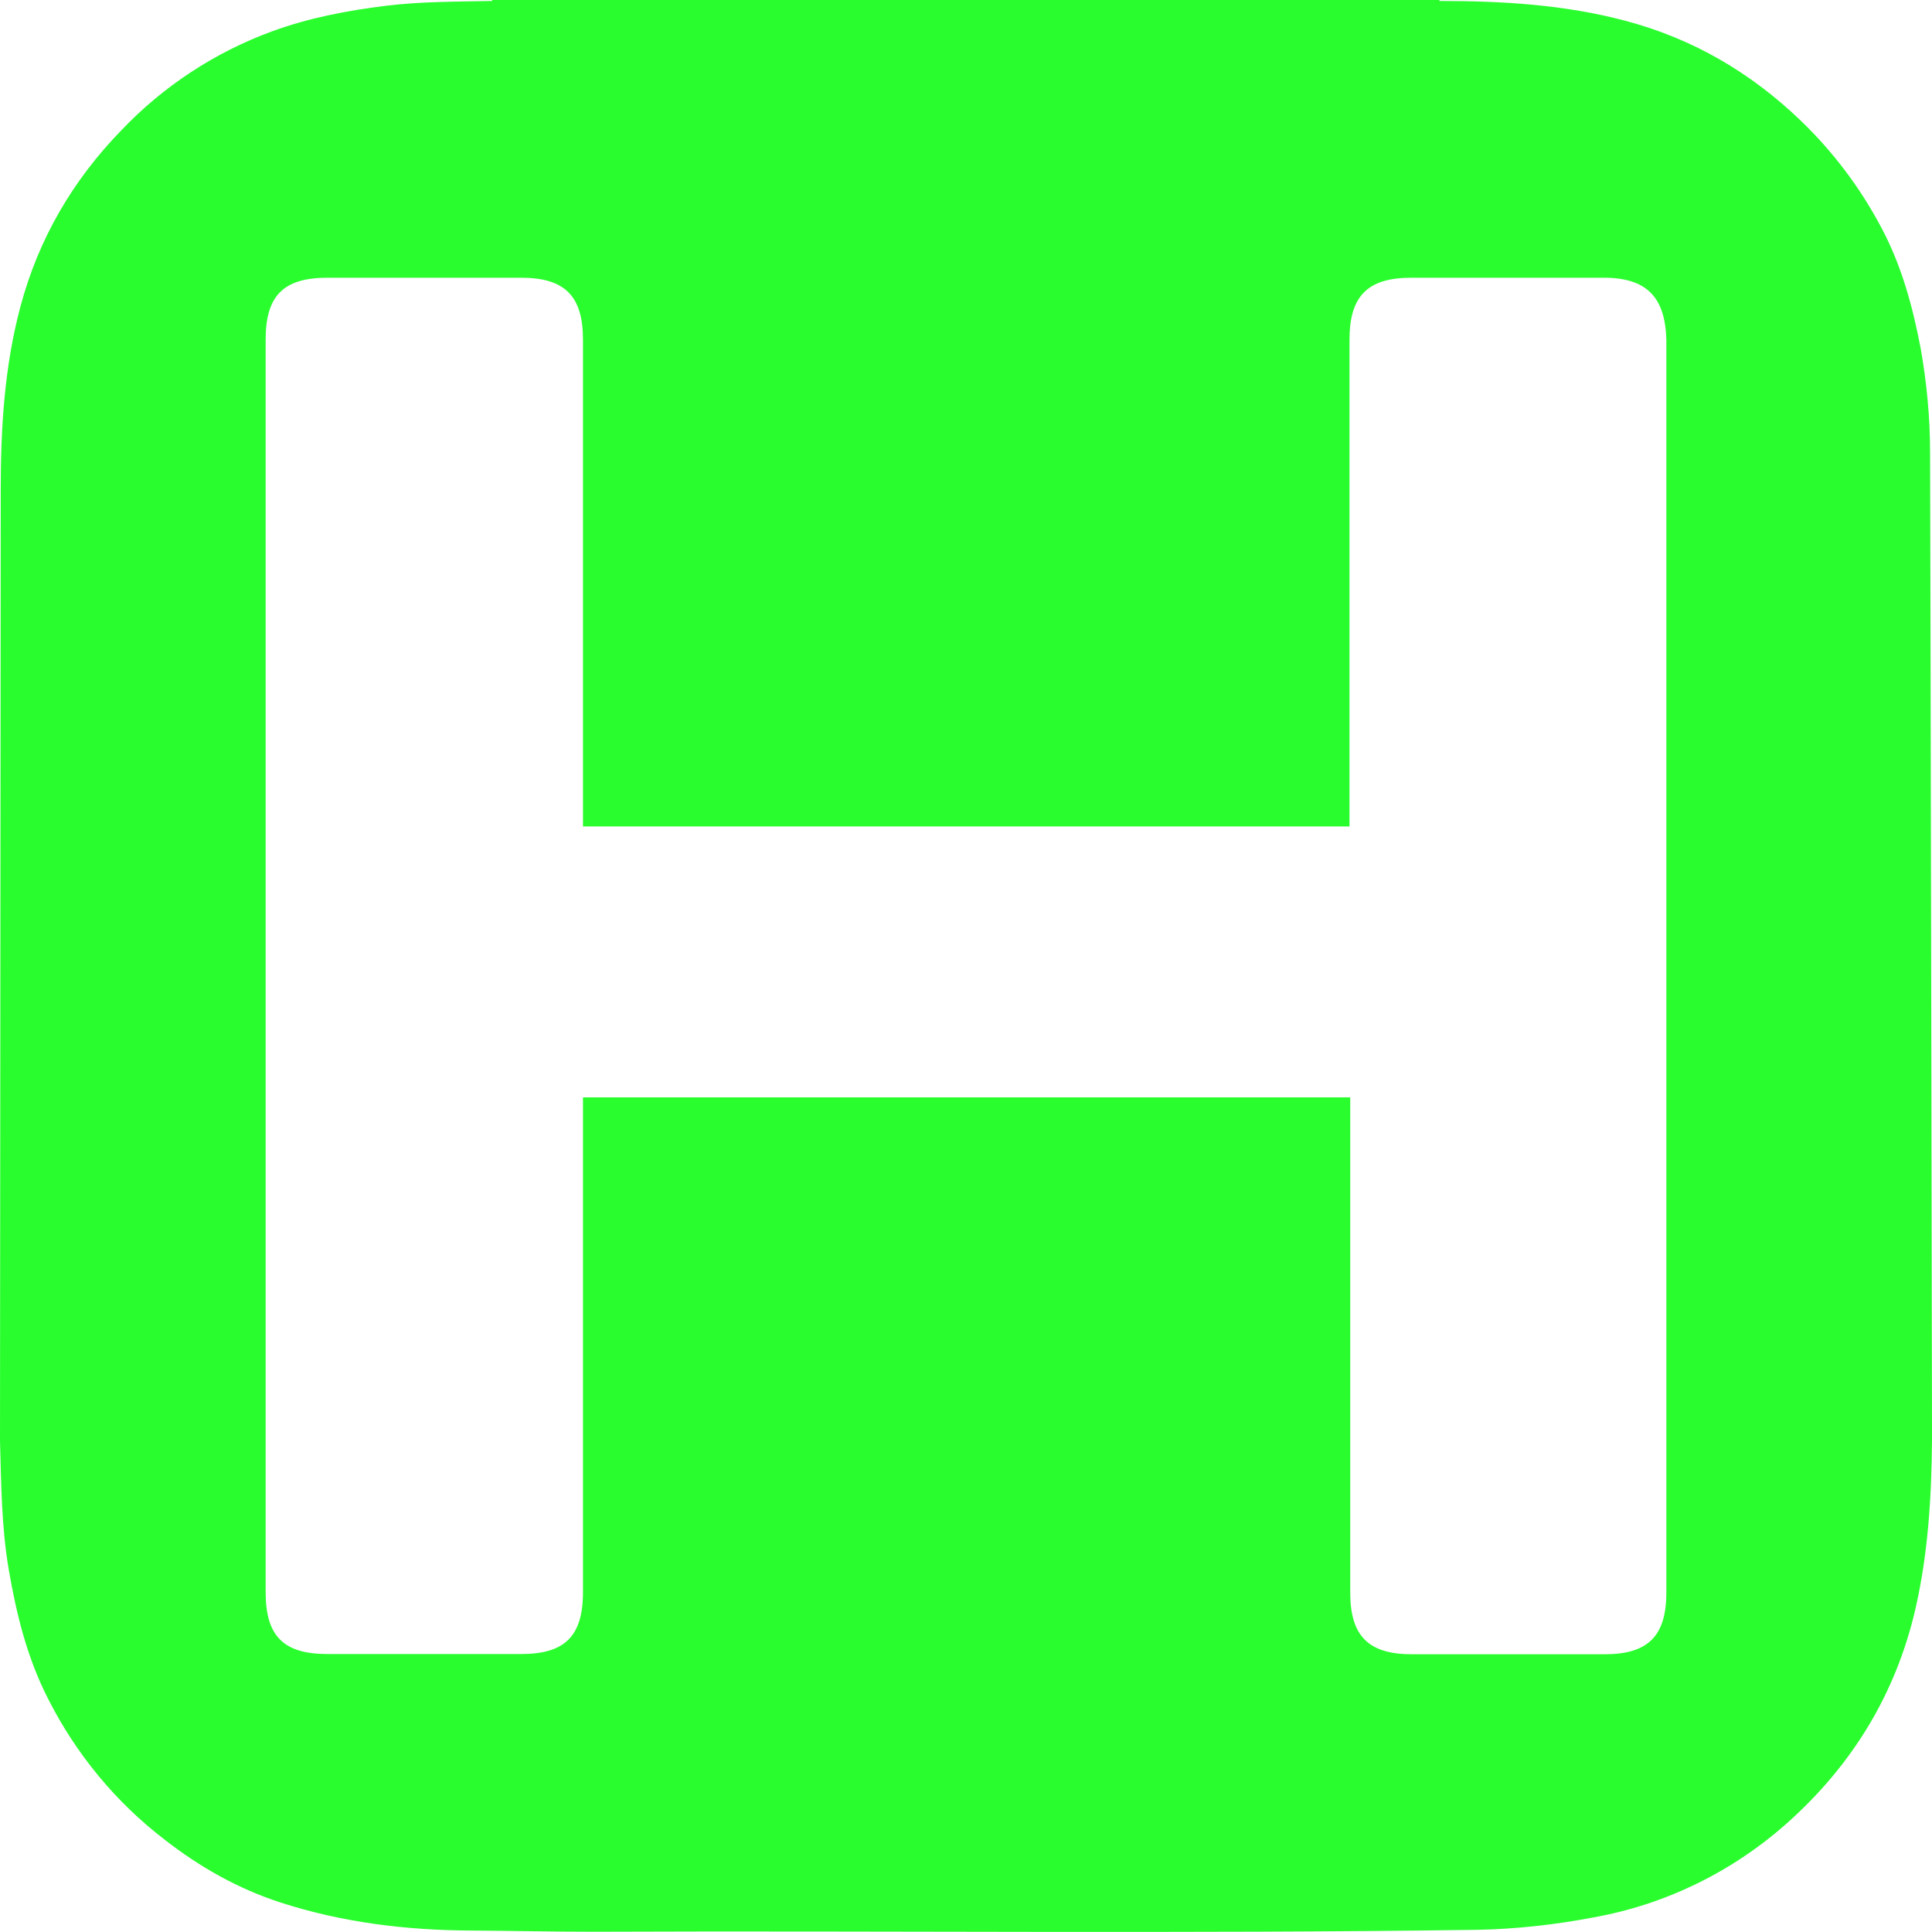
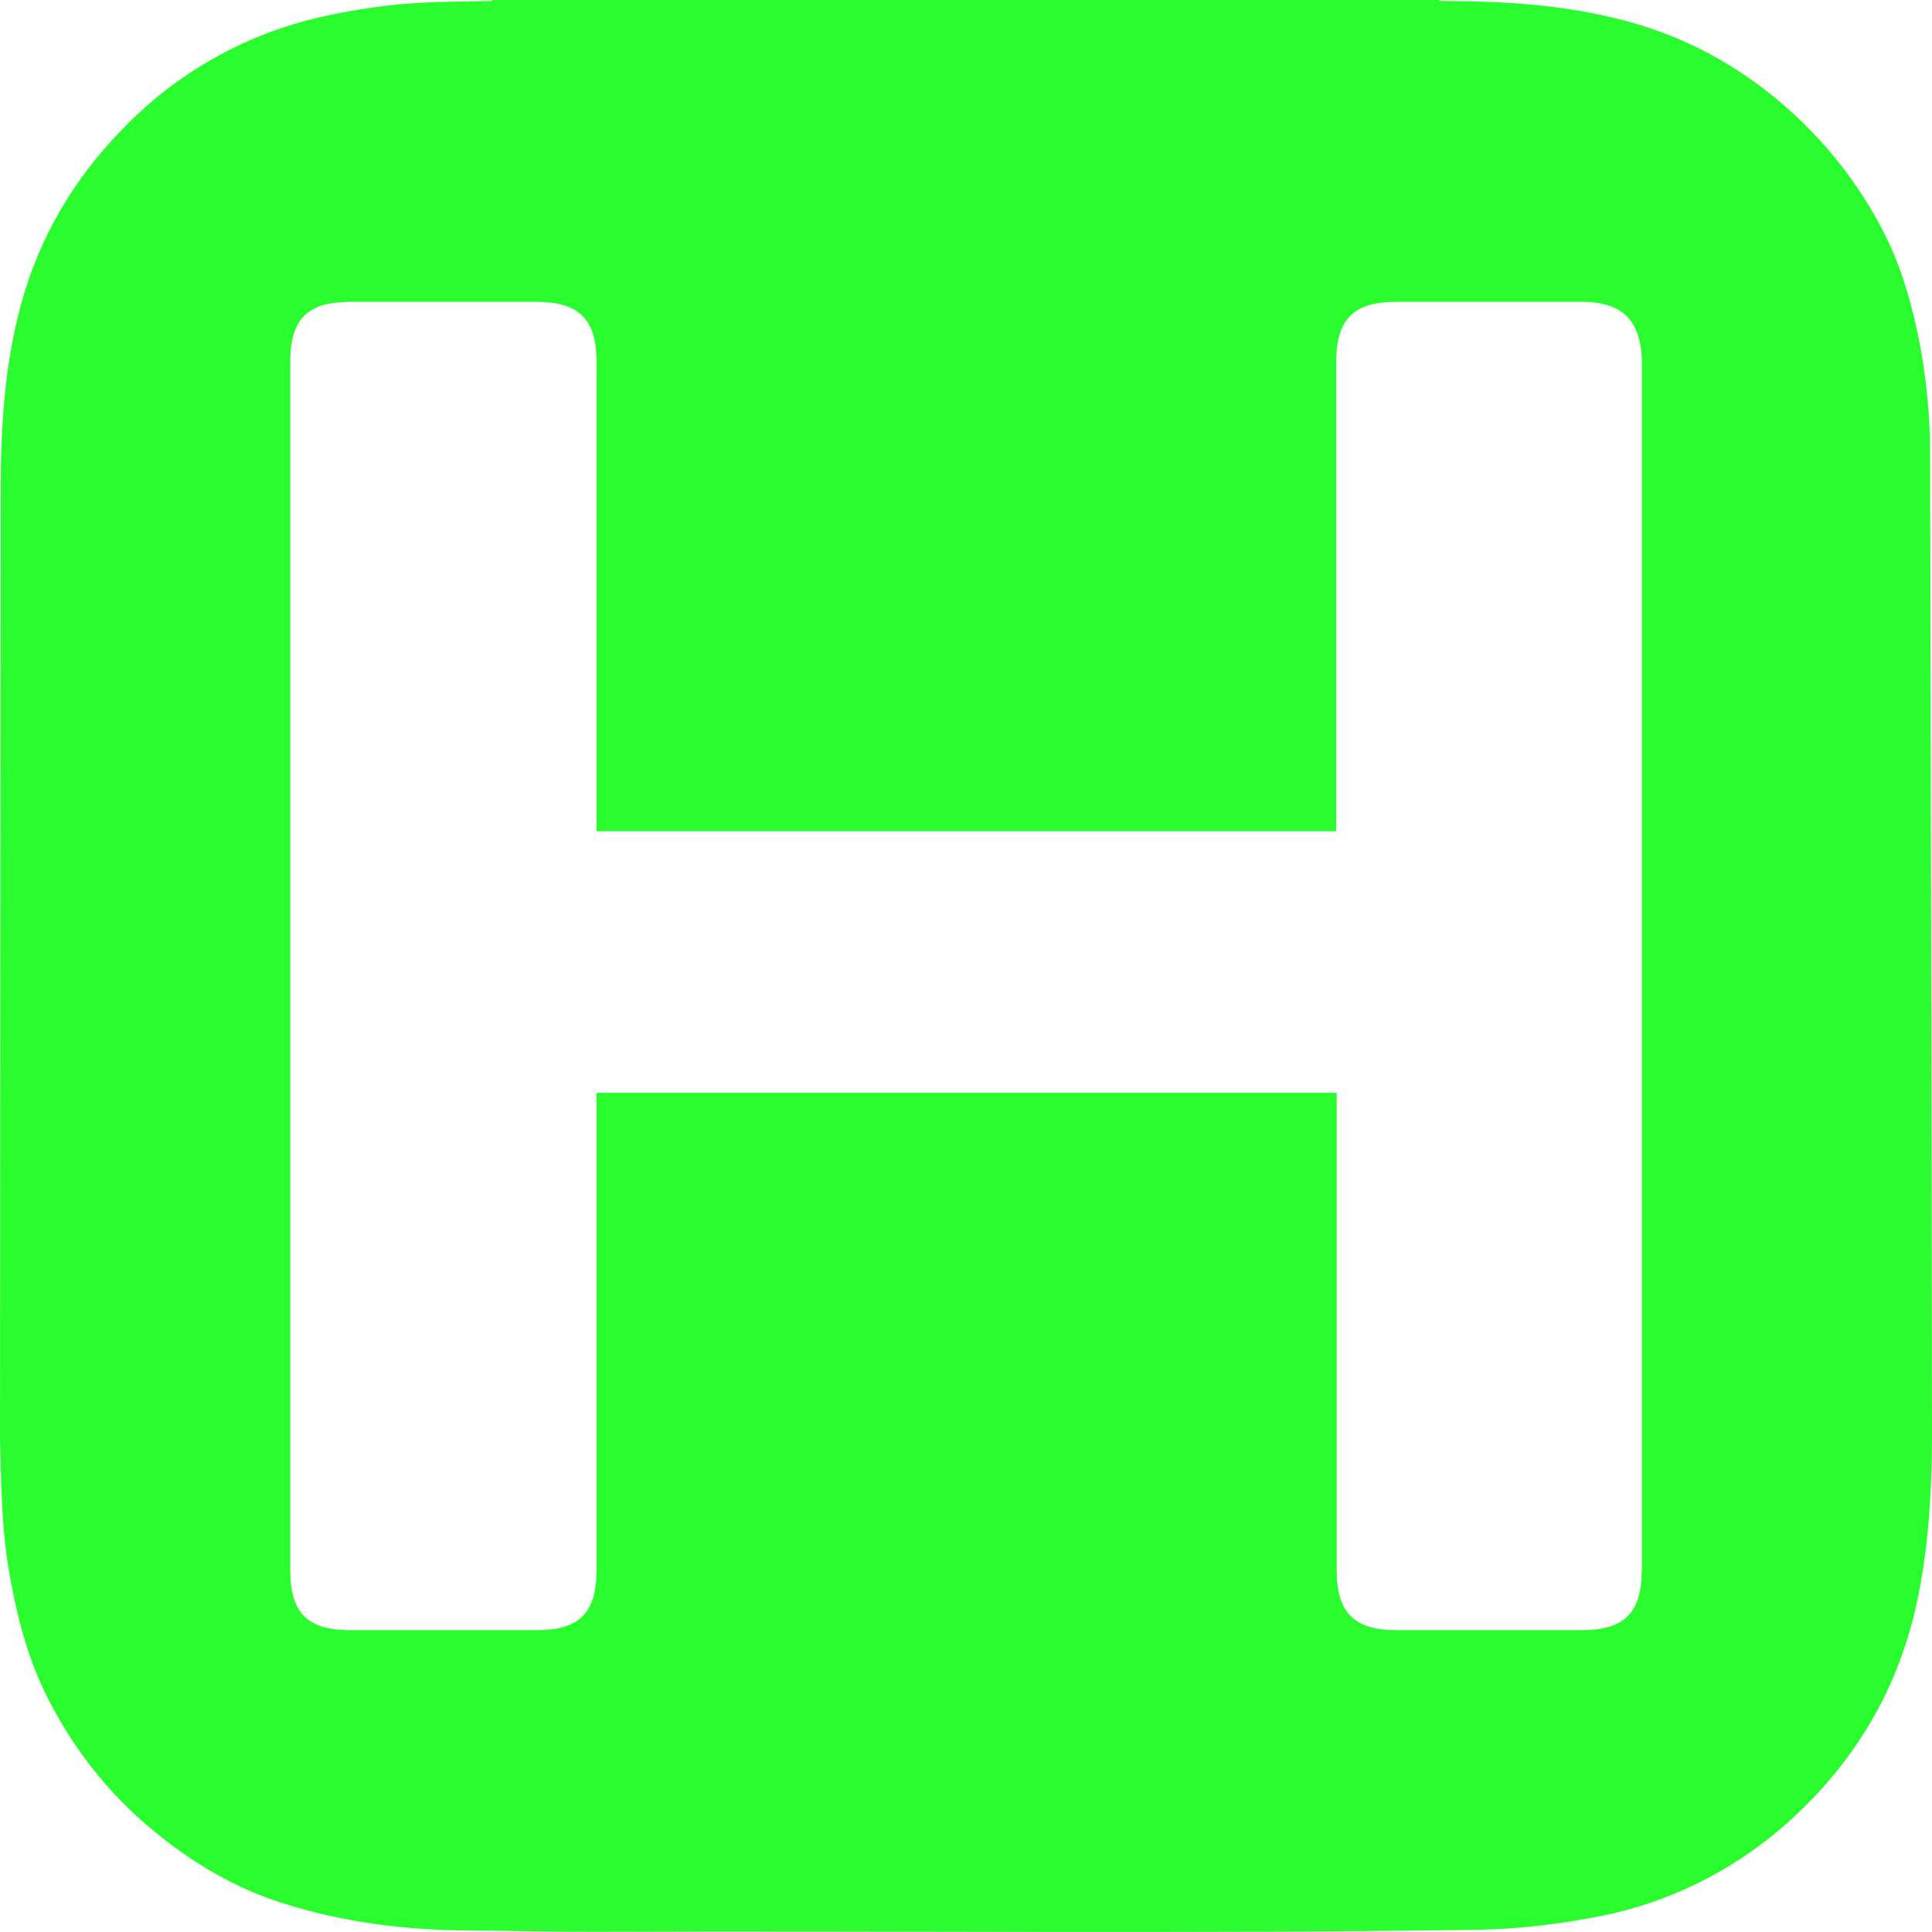
<svg xmlns="http://www.w3.org/2000/svg" version="1.1" id="Layer_1" x="0px" y="0px" viewBox="0 0 800 800" style="enable-background:new 0 0 800 800;" xml:space="preserve">
  <style type="text/css">
	.st0{fill:#29FD2E;}
</style>
-   <path class="st0" d="M799.2,187.2c0-14.4-1.4-28.8-3.9-43c-3.3-17.3-7.9-34.2-16.2-49.8c-8.7-16.5-20-31.5-33.4-44.4  C725,30.1,701,16,673,8.6c-25.2-6.7-50.9-8.2-76.9-8.2C596,0.3,596,0.1,596,0H203.8v0.4c-14.7,0.3-29.4,0.2-44.1,2  c-16,2-31.9,5-47.1,10.6c-23.7,8.7-45,22.7-62.4,41C30.1,74.7,16,98.8,8.5,126.8c-6.7,25-8.2,50.5-8.2,76.2L0,596.5  c0.5,17.8,0.6,35.6,3.6,53.3c3.2,18.7,7.7,36.9,16.4,53.8c11.5,22.7,27.9,42.6,48.1,58.1c14.6,11.4,30.5,20.4,48.1,26.1  c25.7,8.3,52.2,11.5,79.1,11.6c16.8,0.1,33.6,0.5,50.4,0.5c122-0.5,243.9,0.9,365.9-0.8c16.1-0.3,32.2-2.1,48-5.1  c29.9-5.3,57.7-18.9,80.4-39.1c26.8-23.9,44.9-53.2,53.1-88.5c5.3-23.1,6.7-46.5,6.9-70v-4.7C800,590,799.3,192.5,799.2,187.2z   M690,659.4c0,18.2-7.7,25.6-25.6,25.6h-79.7c-18.2,0-25.6-7.7-25.6-25.6V454.4H241.4v204.9c0,18.4-7.7,25.6-25.6,25.6h-80.2  c-18.2,0-25.6-7.4-25.6-25.6V140.6c0-18.2,7.4-25.6,25.6-25.6h80.2c18.2,0,25.6,7.7,25.6,25.6v201.6h317.4V140.6  c0-18.2,7.7-25.6,25.6-25.6h79.7c17.9,0,25.4,8.2,25.9,25.6V659.4z" />
+   <path class="st0" d="M799.2,187.2c0-14.4-1.4-28.8-3.9-43c-3.3-17.3-7.9-34.2-16.2-49.8c-8.7-16.5-20-31.5-33.4-44.4  C725,30.1,701,16,673,8.6c-25.2-6.7-50.9-8.2-76.9-8.2C596,0.3,596,0.1,596,0H203.8v0.4c-14.7,0.3-29.4,0.2-44.1,2  c-16,2-31.9,5-47.1,10.6c-23.7,8.7-45,22.7-62.4,41C30.1,74.7,16,98.8,8.5,126.8c-6.7,25-8.2,50.5-8.2,76.2L0,596.5  c0.5,17.8,0.6,35.6,3.6,53.3c3.2,18.7,7.7,36.9,16.4,53.8c11.5,22.7,27.9,42.6,48.1,58.1c14.6,11.4,30.5,20.4,48.1,26.1  c25.7,8.3,52.2,11.5,79.1,11.6c16.8,0.1,33.6,0.5,50.4,0.5c122-0.5,243.9,0.9,365.9-0.8c16.1-0.3,32.2-2.1,48-5.1  c29.9-5.3,57.7-18.9,80.4-39.1c26.8-23.9,44.9-53.2,53.1-88.5c5.3-23.1,6.7-46.5,6.9-70v-4.7C800,590,799.3,192.5,799.2,187.2z   M679.8,650.3c0,17.6-7.4,24.7-24.7,24.7h-76.9c-17.6,0-24.7-7.4-24.7-24.7V452.5H247v197.8c0,17.8-7.4,24.7-24.7,24.7h-77.4  c-17.6,0-24.7-7.2-24.7-24.7V149.7c0-17.6,7.2-24.7,24.7-24.7h77.4c17.6,0,24.7,7.4,24.7,24.7v194.5h306.3V149.7  c0-17.6,7.4-24.7,24.7-24.7h76.9c17.3,0,24.5,7.9,25,24.7V650.3z" />
</svg>
